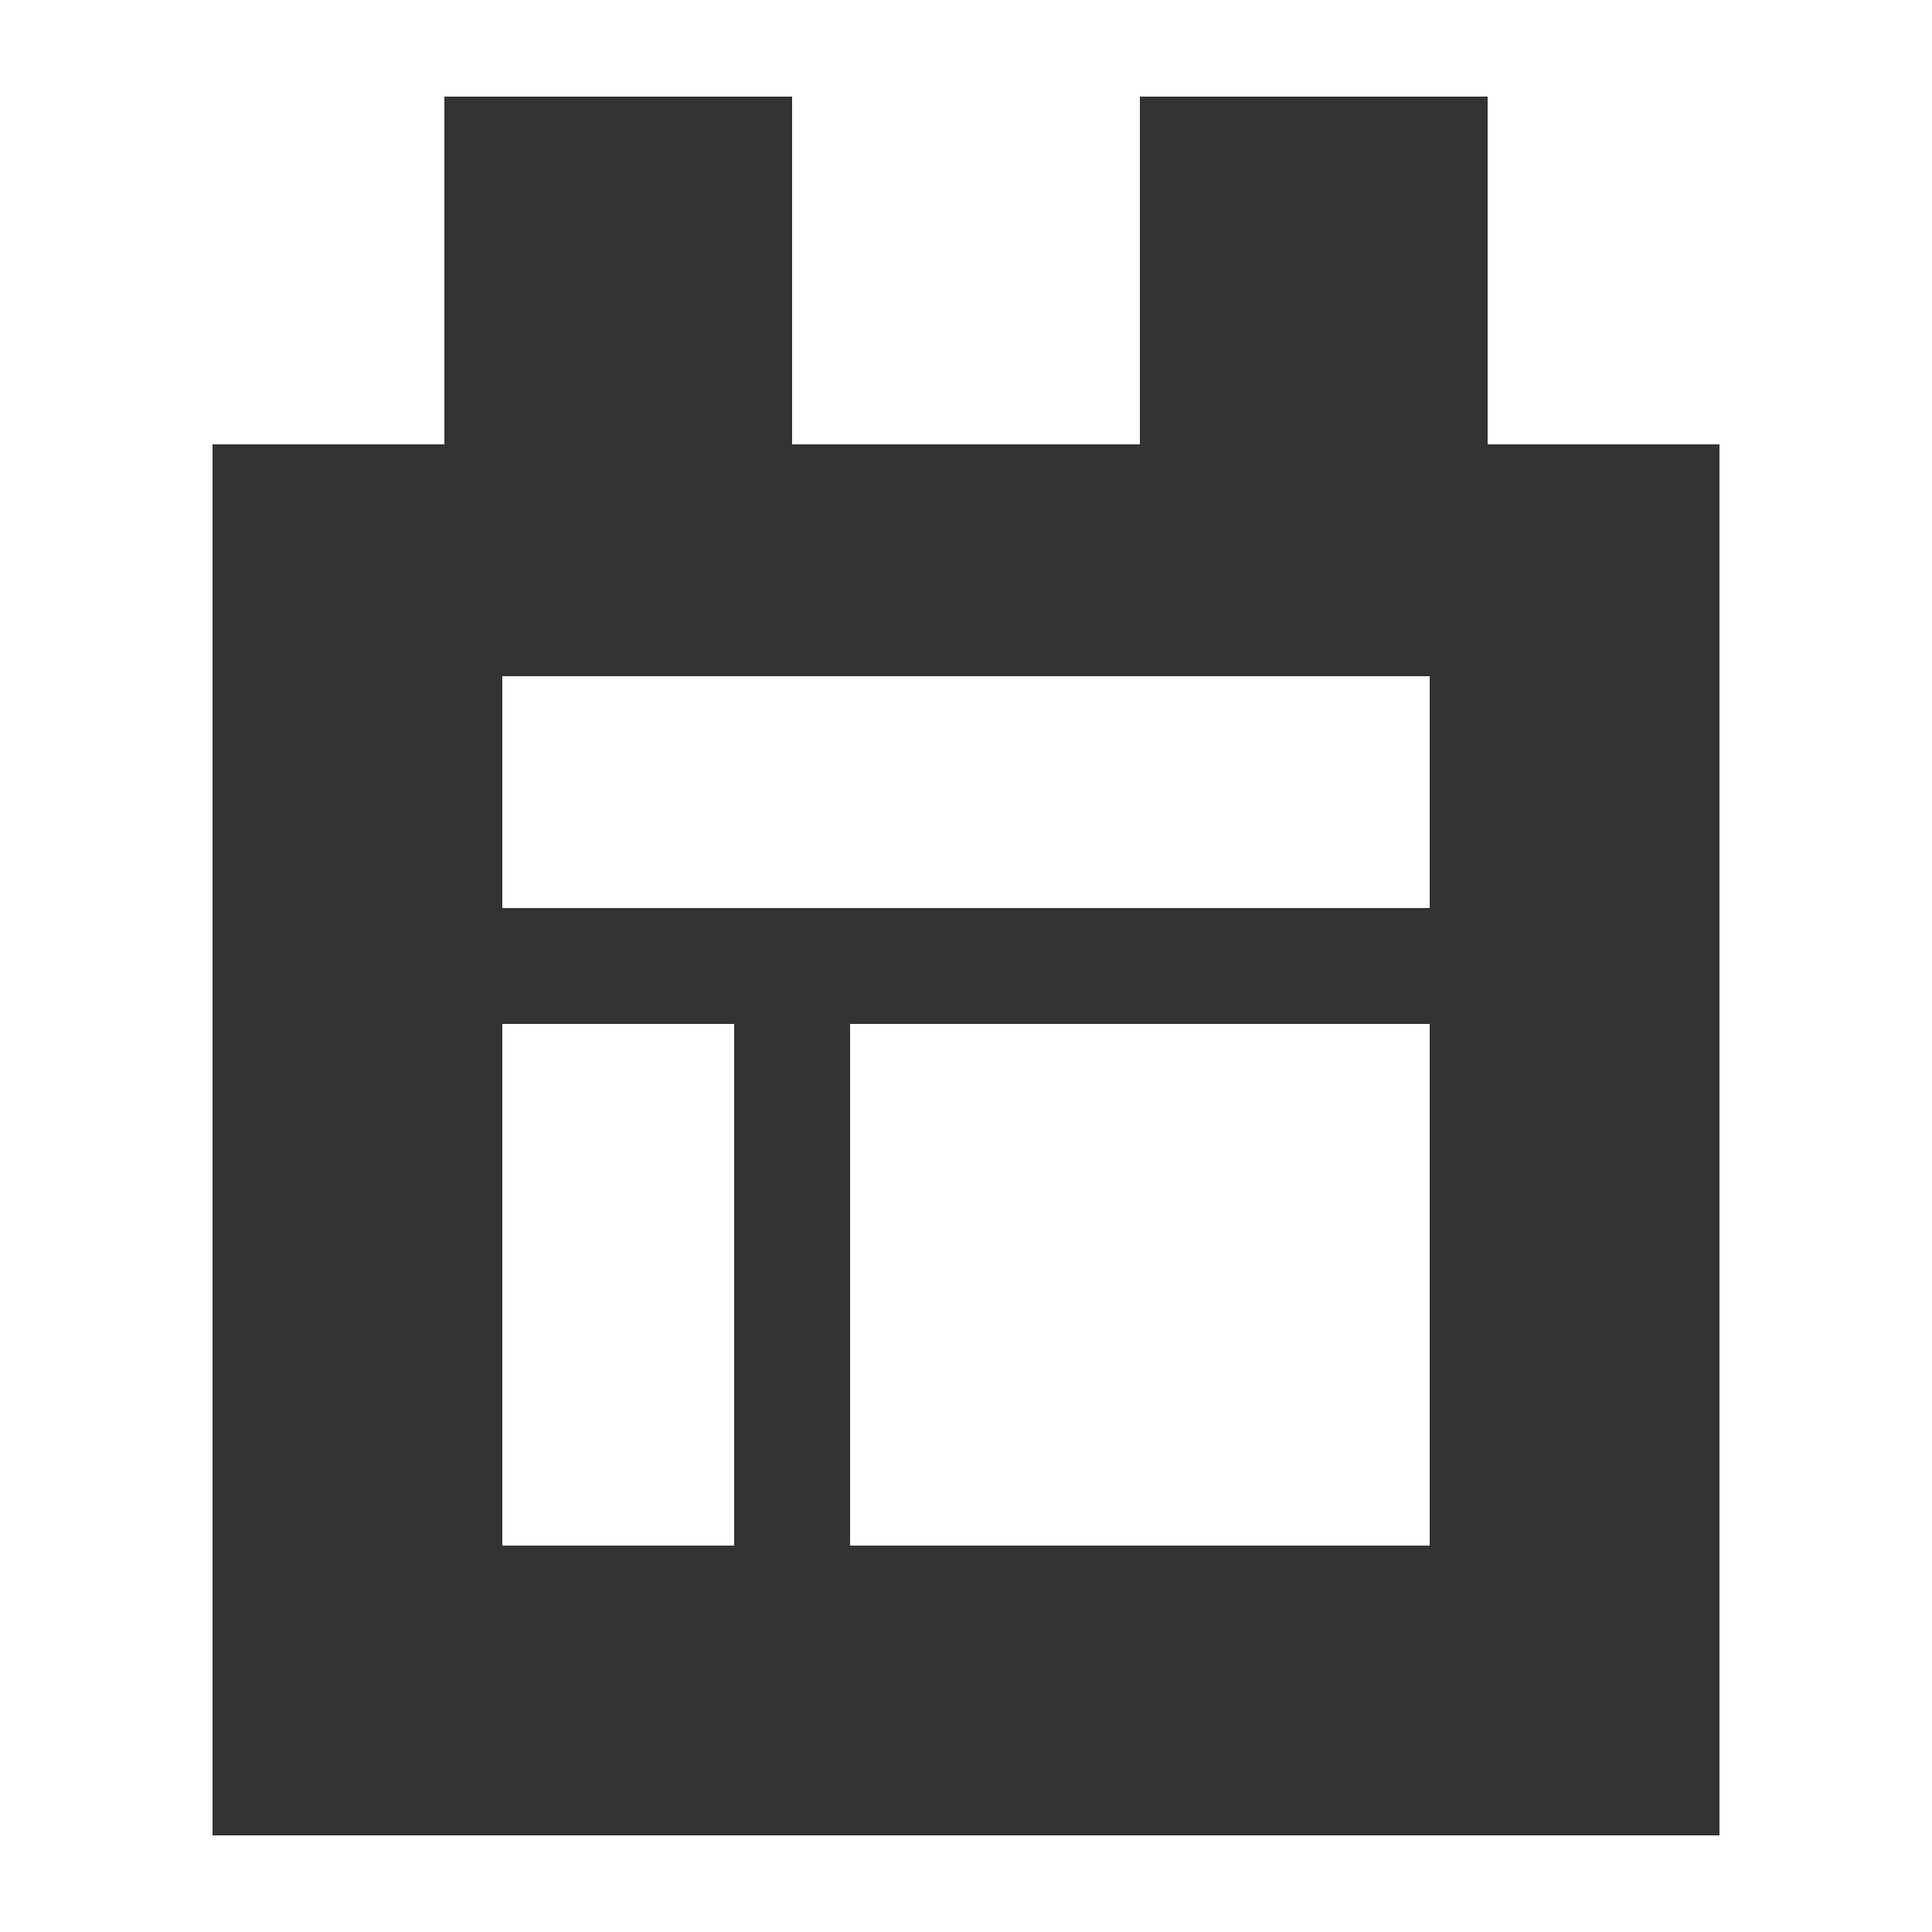
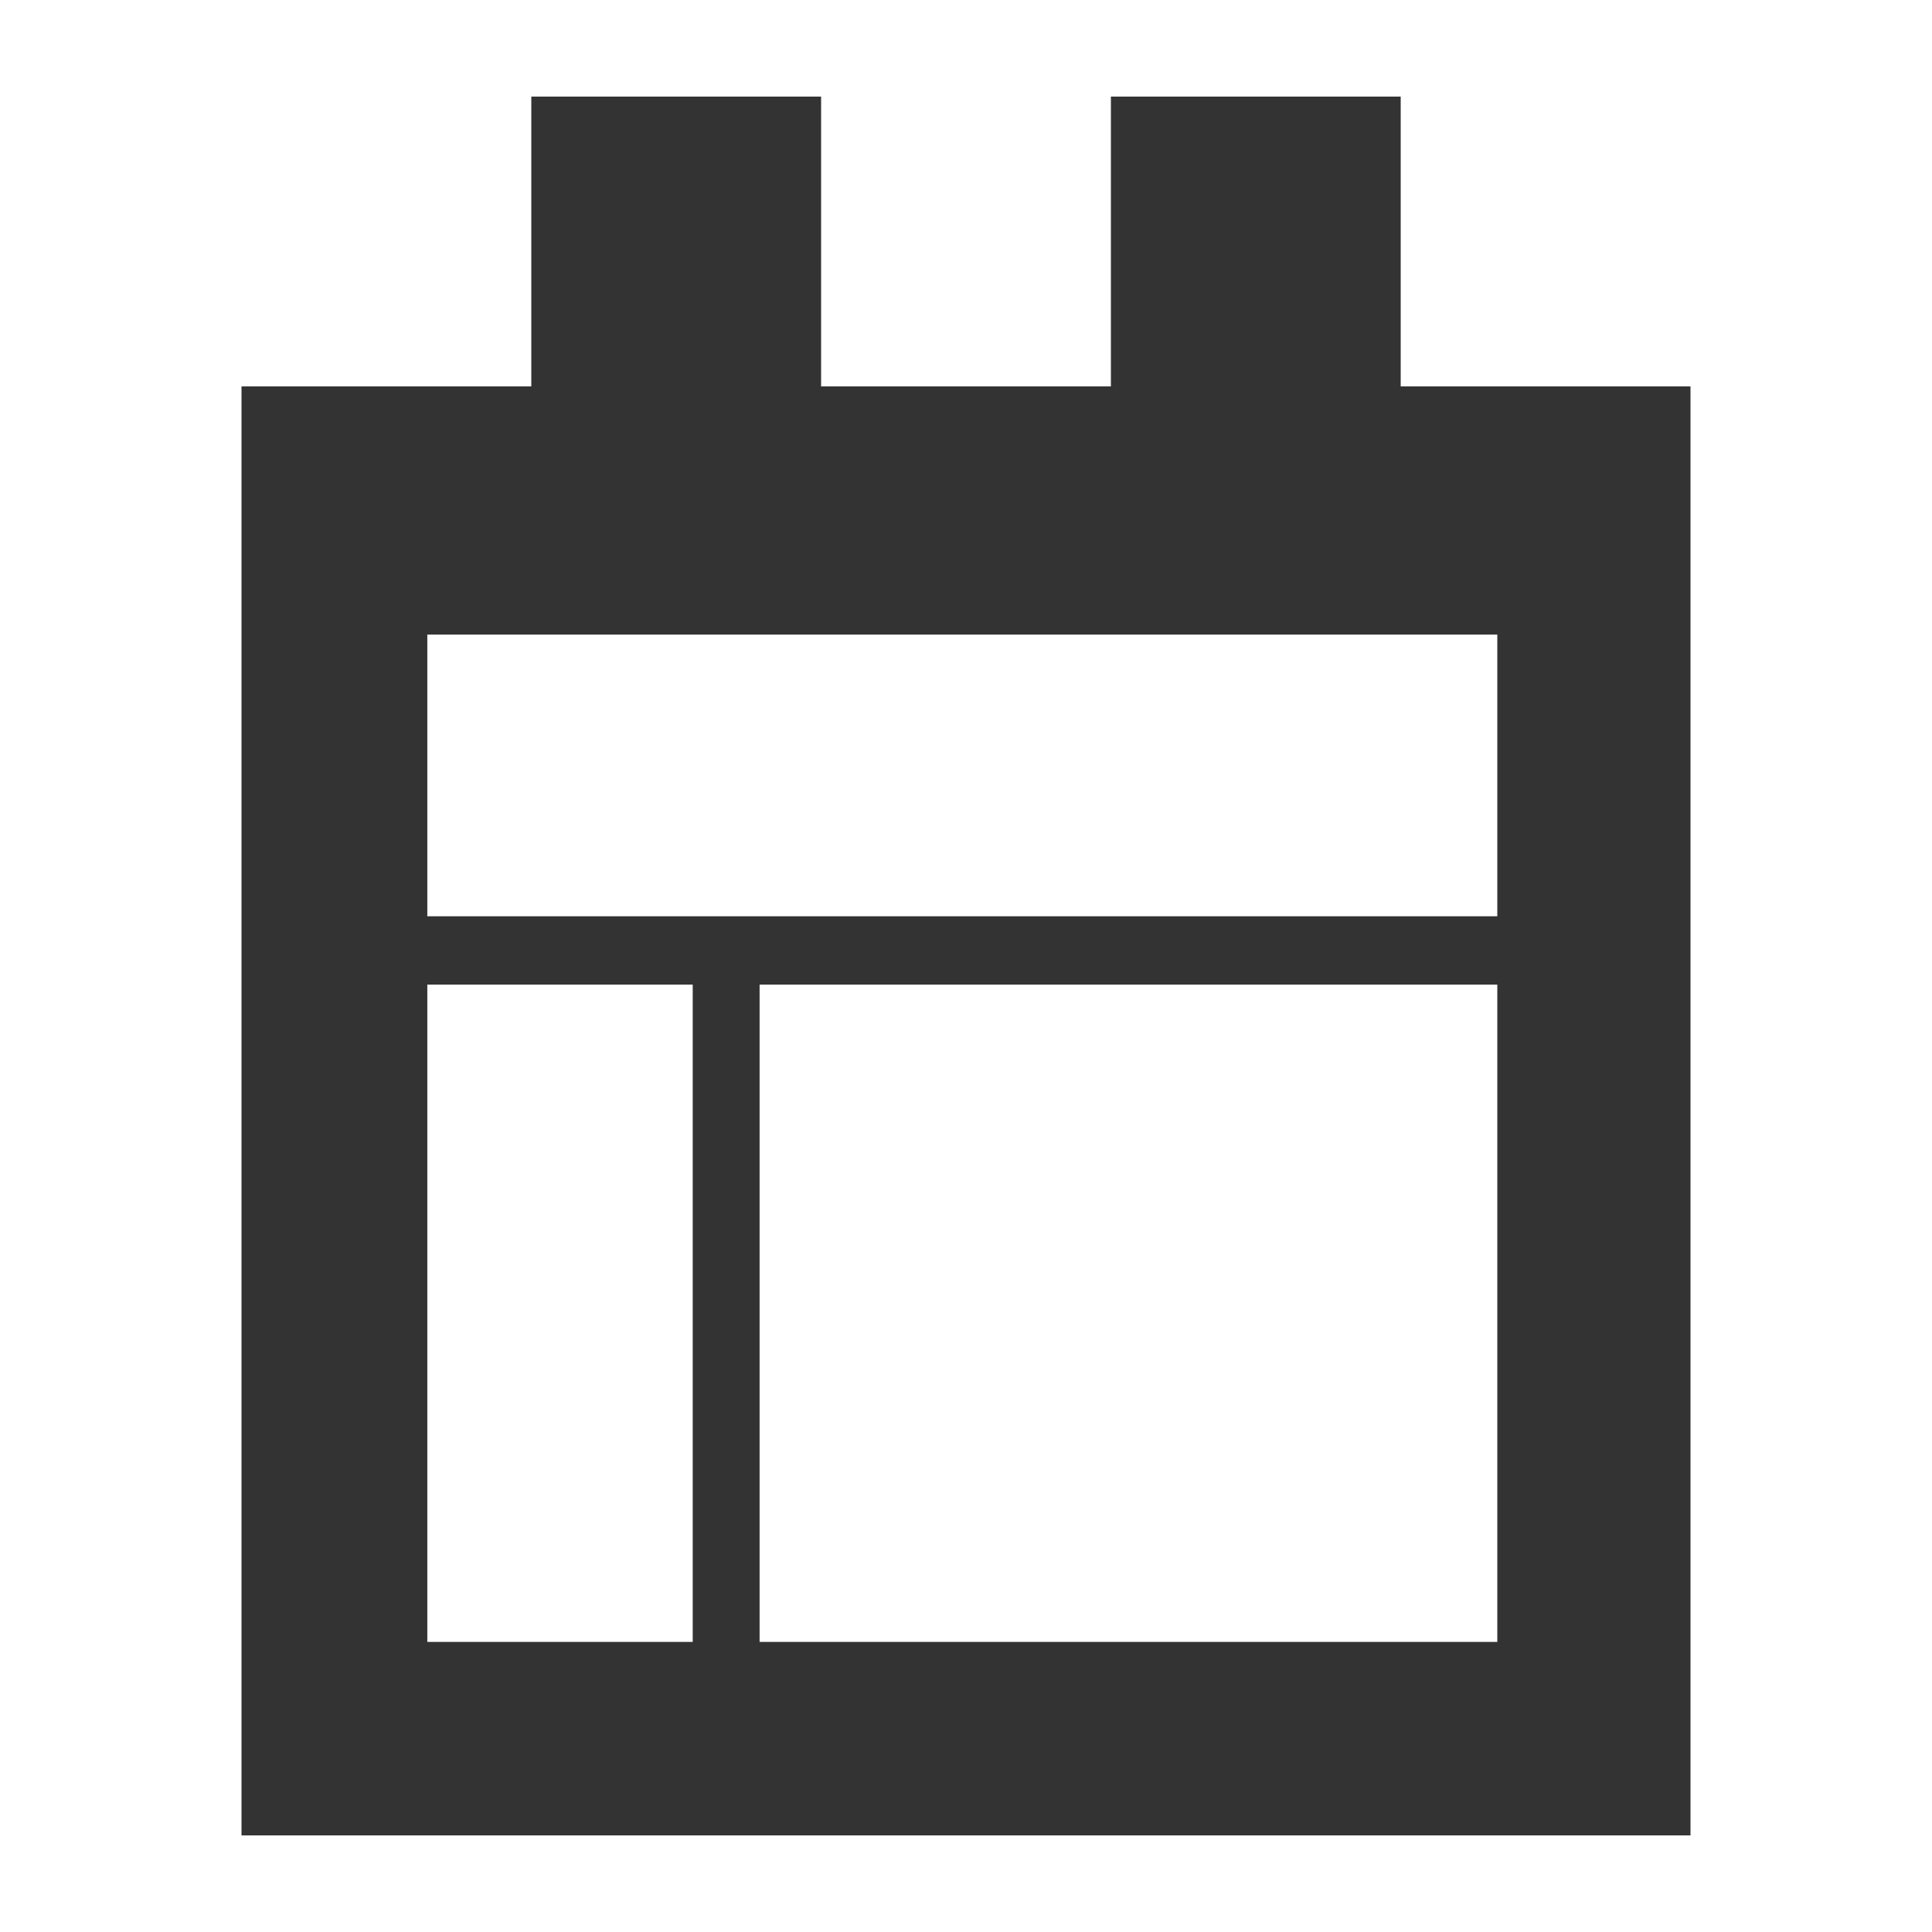
- <svg xmlns="http://www.w3.org/2000/svg" version="1.1" id="Layer_1" x="0px" y="0px" width="100px" height="100px" viewBox="0 0 100 100" enable-background="new 0 0 100 100" xml:space="preserve">
+ <svg xmlns="http://www.w3.org/2000/svg" version="1.1" baseProfile="tiny" id="Layer_1" x="0px" y="0px" width="80px" height="80px" viewBox="0 0 80 80" xml:space="preserve">
  <g>
-     <path fill="#333333" d="M77,23V5H59v18H41V5H23v18H11v72h78V23H77z M38,80H26V53h12V80z M74,80H44V53h30V80z M74,47H26V35h48V47z" />
+     <path fill="#333333" d="M58,16V4H46v12H34V4H22v12H10v60h60V16H58z M28.684,67.988h-10.99V40.771h10.99V67.988z M62,67.988H31.453   V40.771H62V67.988z M62,37.941H17.694V26.277H62V37.941z" />
  </g>
</svg>
